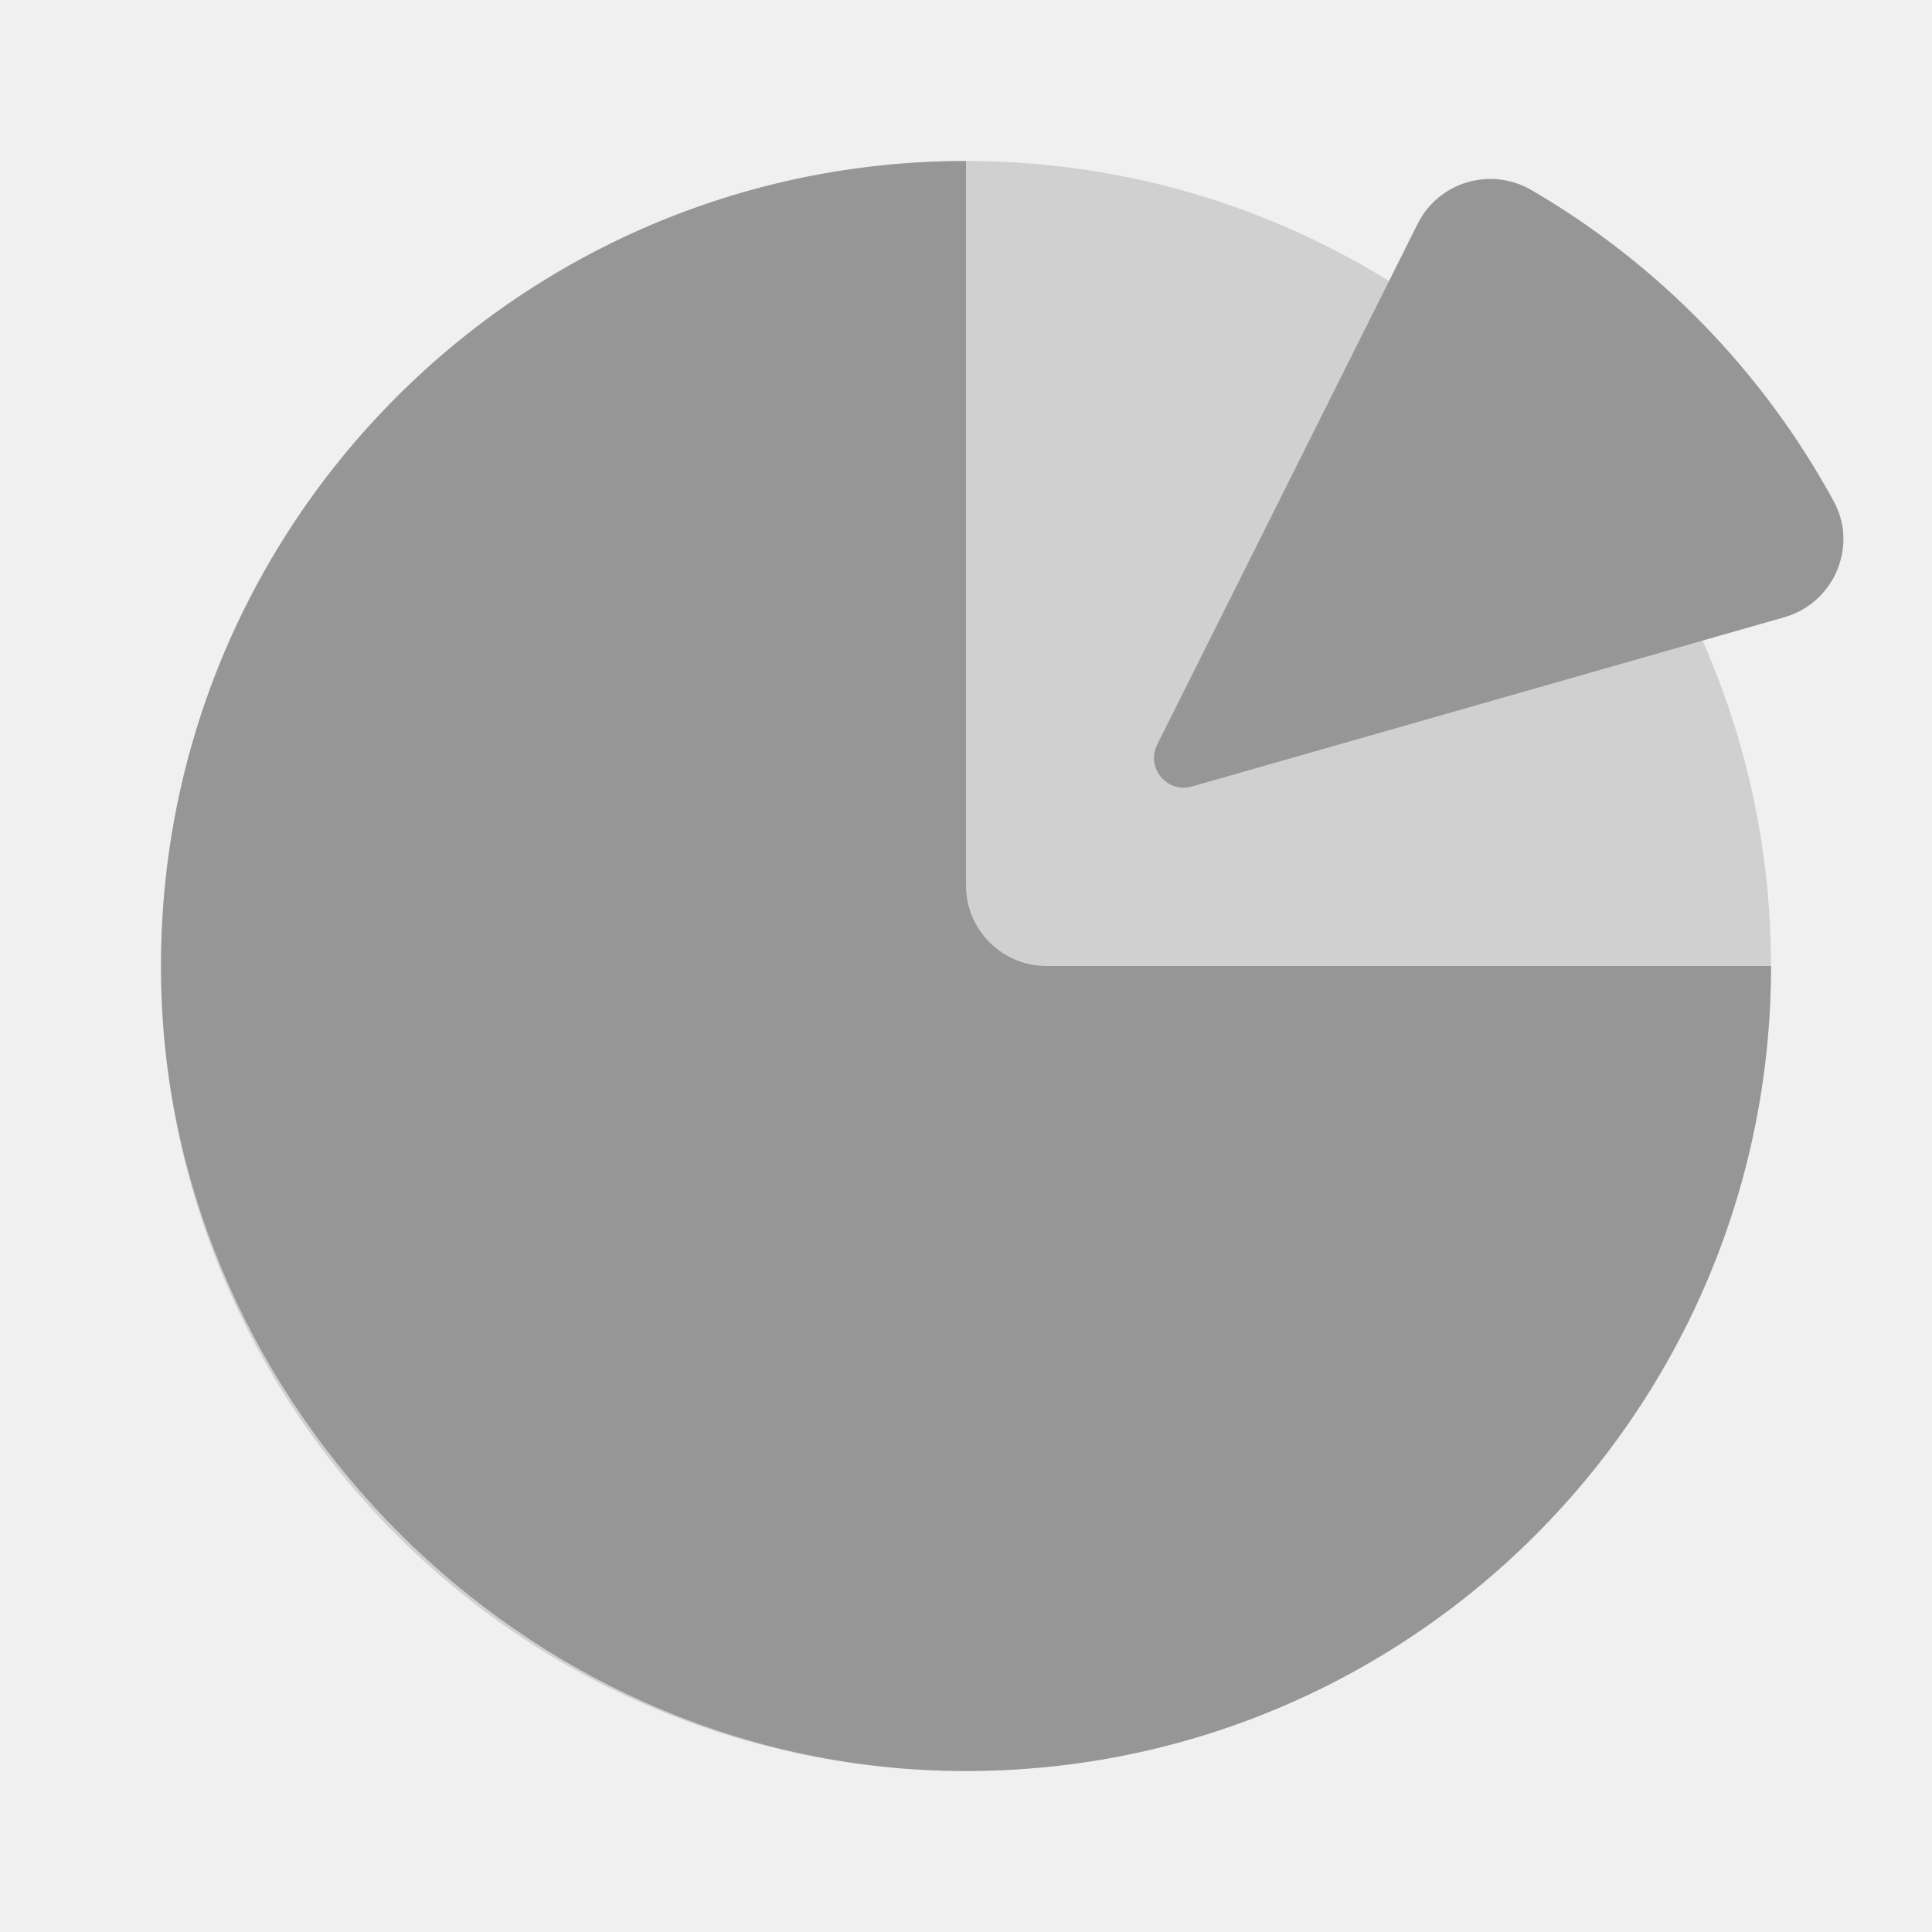
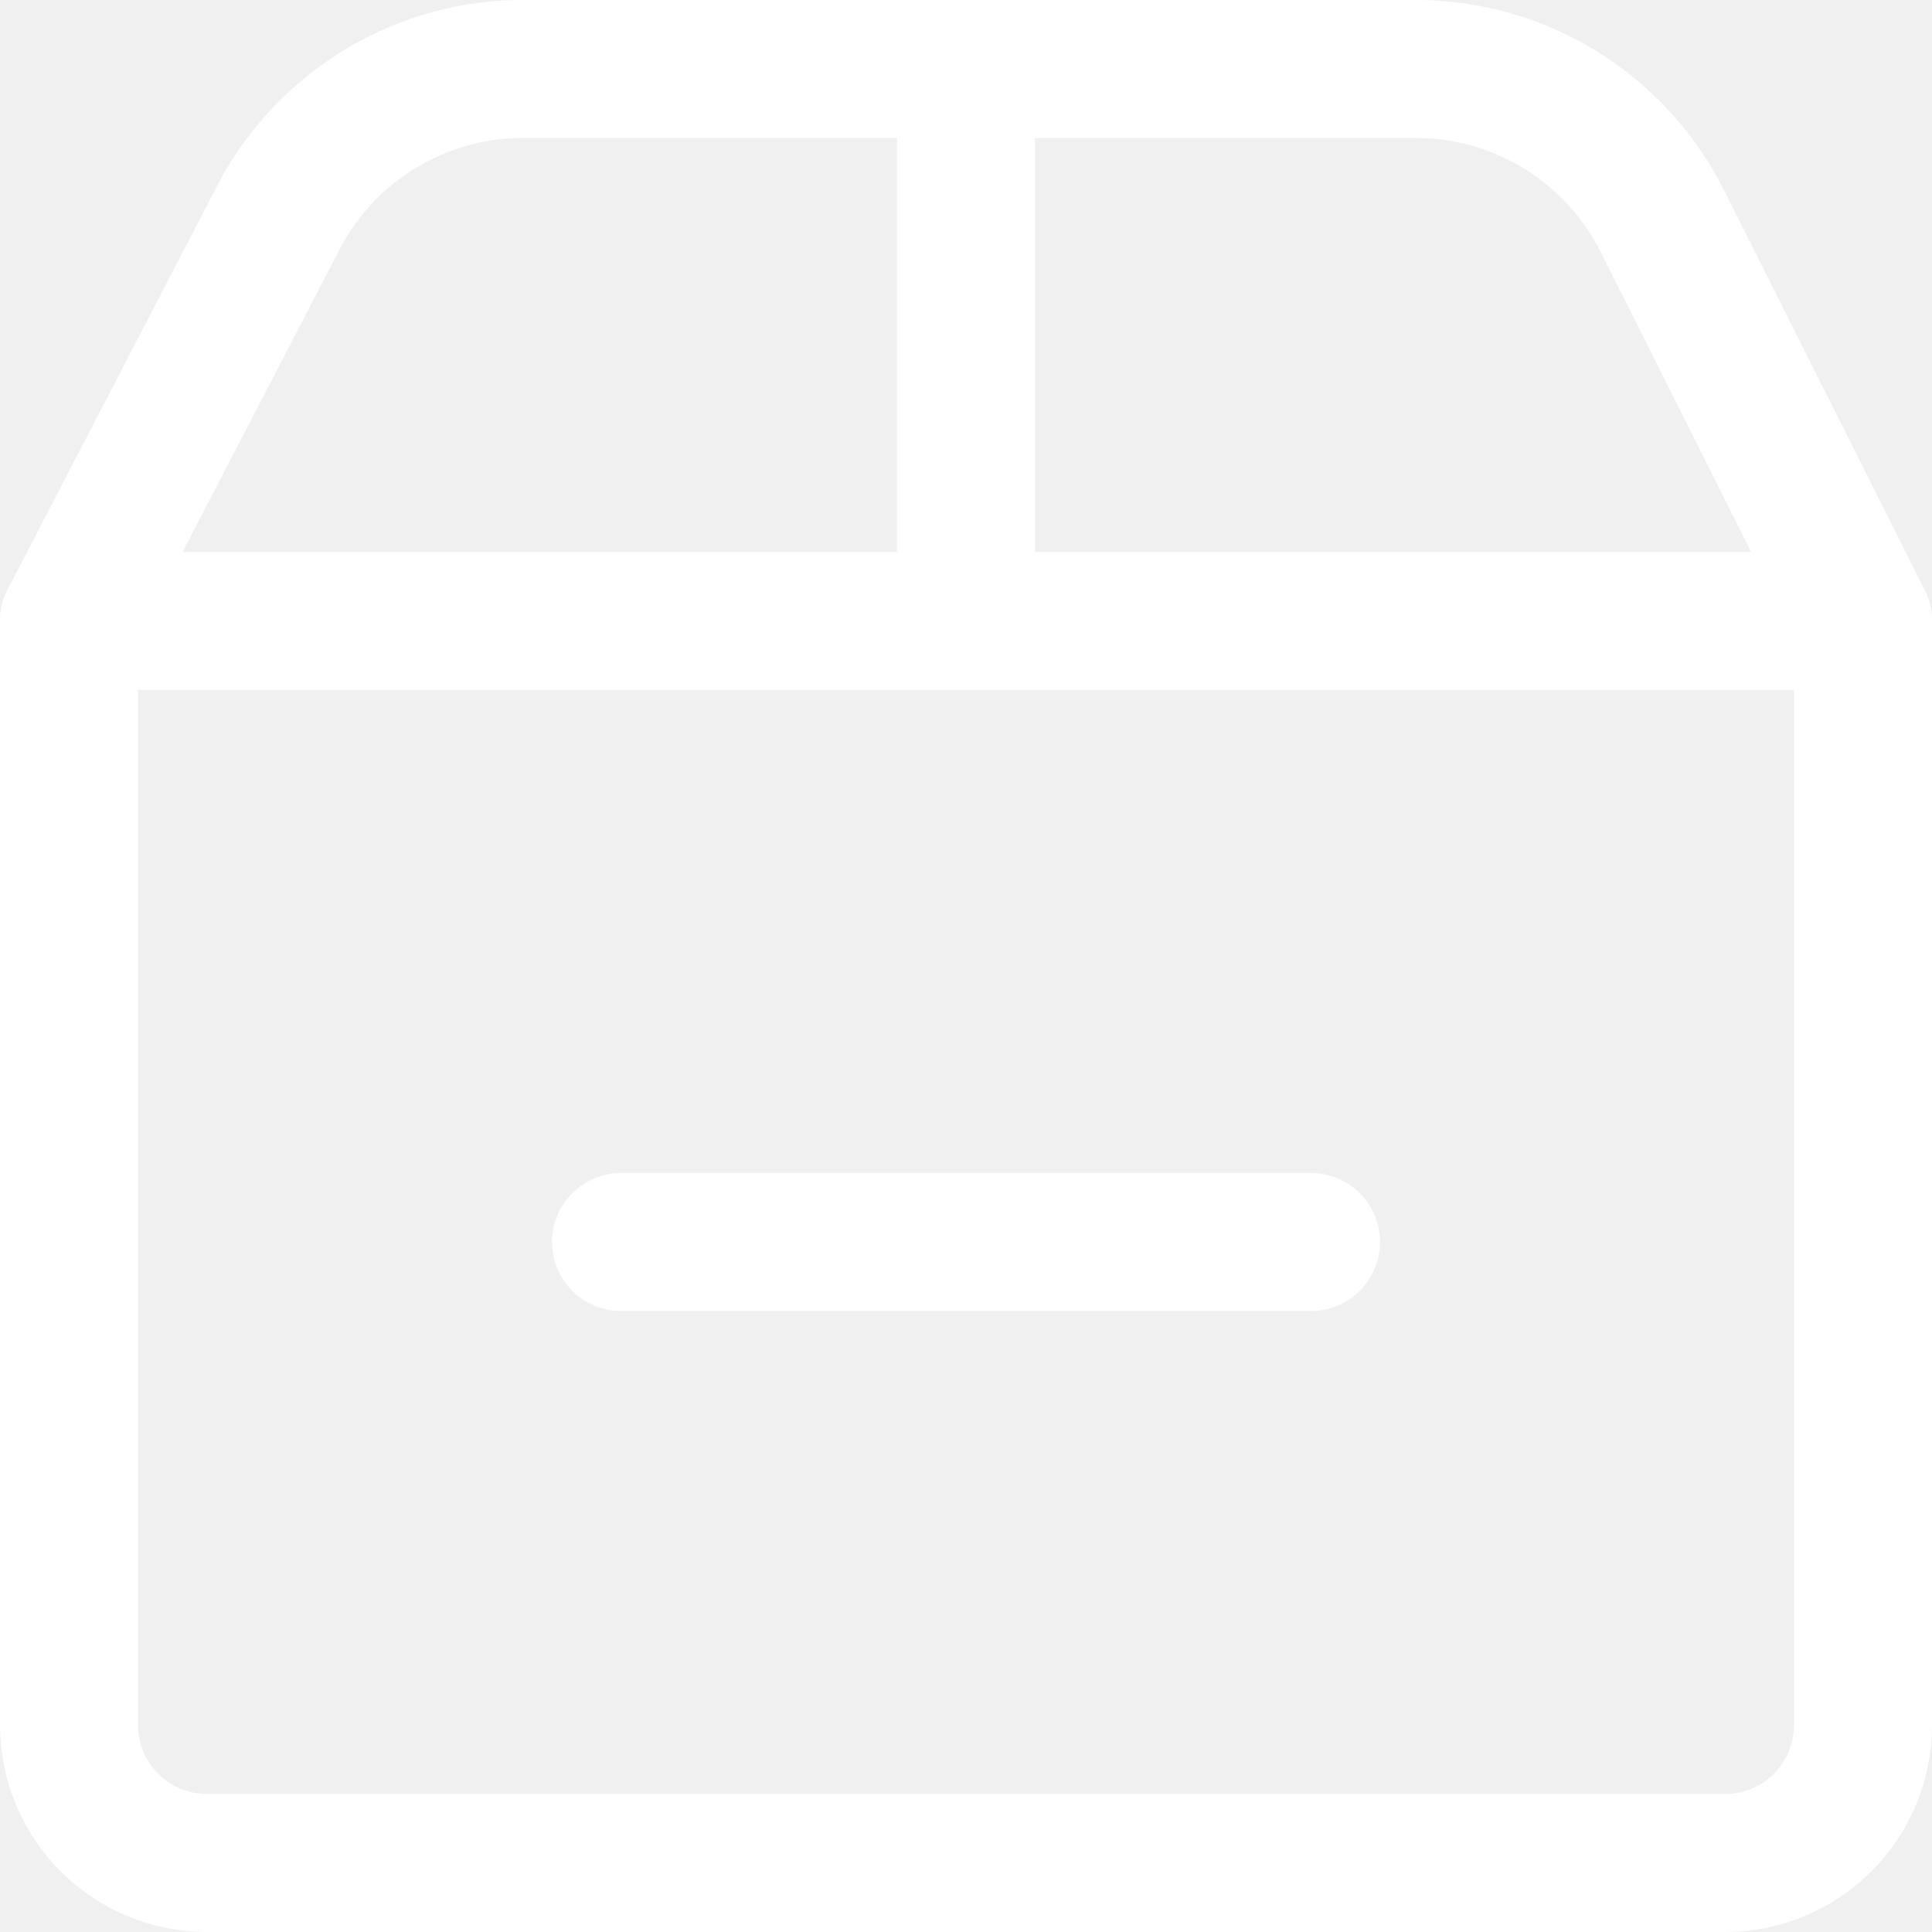
- <svg xmlns="http://www.w3.org/2000/svg" viewBox="0 0 24 24">
-   <circle cx="12" cy="12" r="10" opacity=".35" fill="#969696" />
-   <path d="M14.806,9.77l7.361-2.103c0.613-0.175,0.918-0.878,0.613-1.438c-0.875-1.609-2.178-2.949-3.758-3.869c-0.502-0.292-1.15-0.102-1.41,0.418L14.375,9.25C14.231,9.537,14.498,9.858,14.806,9.77z" fill="#969696" />
-   <path d="M12,11V2C6.383,2,1.847,6.632,2.004,12.284c0.145,5.218,4.495,9.568,9.713,9.712C17.369,22.152,22,17.617,22,12h-9C12.448,12,12,11.552,12,11z" fill="#969696" />
+ <svg xmlns="http://www.w3.org/2000/svg" width="14" height="14" viewBox="0 0 14 14" fill="none">
+   <g clip-path="url(#clip0_1222_47947)">
+     <path d="M7 0.5V4.5" stroke="white" stroke-linecap="round" stroke-linejoin="round" />
+     <path d="M0.5 4.5H13.5V12.5C13.5 12.765 13.395 13.02 13.207 13.207C13.02 13.395 12.765 13.5 12.5 13.5H1.5C1.235 13.5 0.98 13.395 0.793 13.207C0.605 13.02 0.5 12.765 0.5 12.5V4.5Z" stroke="white" stroke-linecap="round" stroke-linejoin="round" />
+     <path d="M0.5 4.5L2 1.61C2.162 1.284 2.409 1.009 2.716 0.813C3.022 0.618 3.376 0.509 3.74 0.5H10.26C10.632 0.5 10.997 0.604 11.313 0.8C11.629 0.996 11.884 1.277 12.05 1.61L13.5 4.5" stroke="white" stroke-linecap="round" stroke-linejoin="round" />
+     <path d="M9.5 9H4.5" stroke="white" stroke-linecap="round" stroke-linejoin="round" />
+   </g>
+   <defs>
+     <clipPath id="clip0_1222_47947">
+       <rect width="14" height="14" fill="white" />
+     </clipPath>
+   </defs>
</svg>
